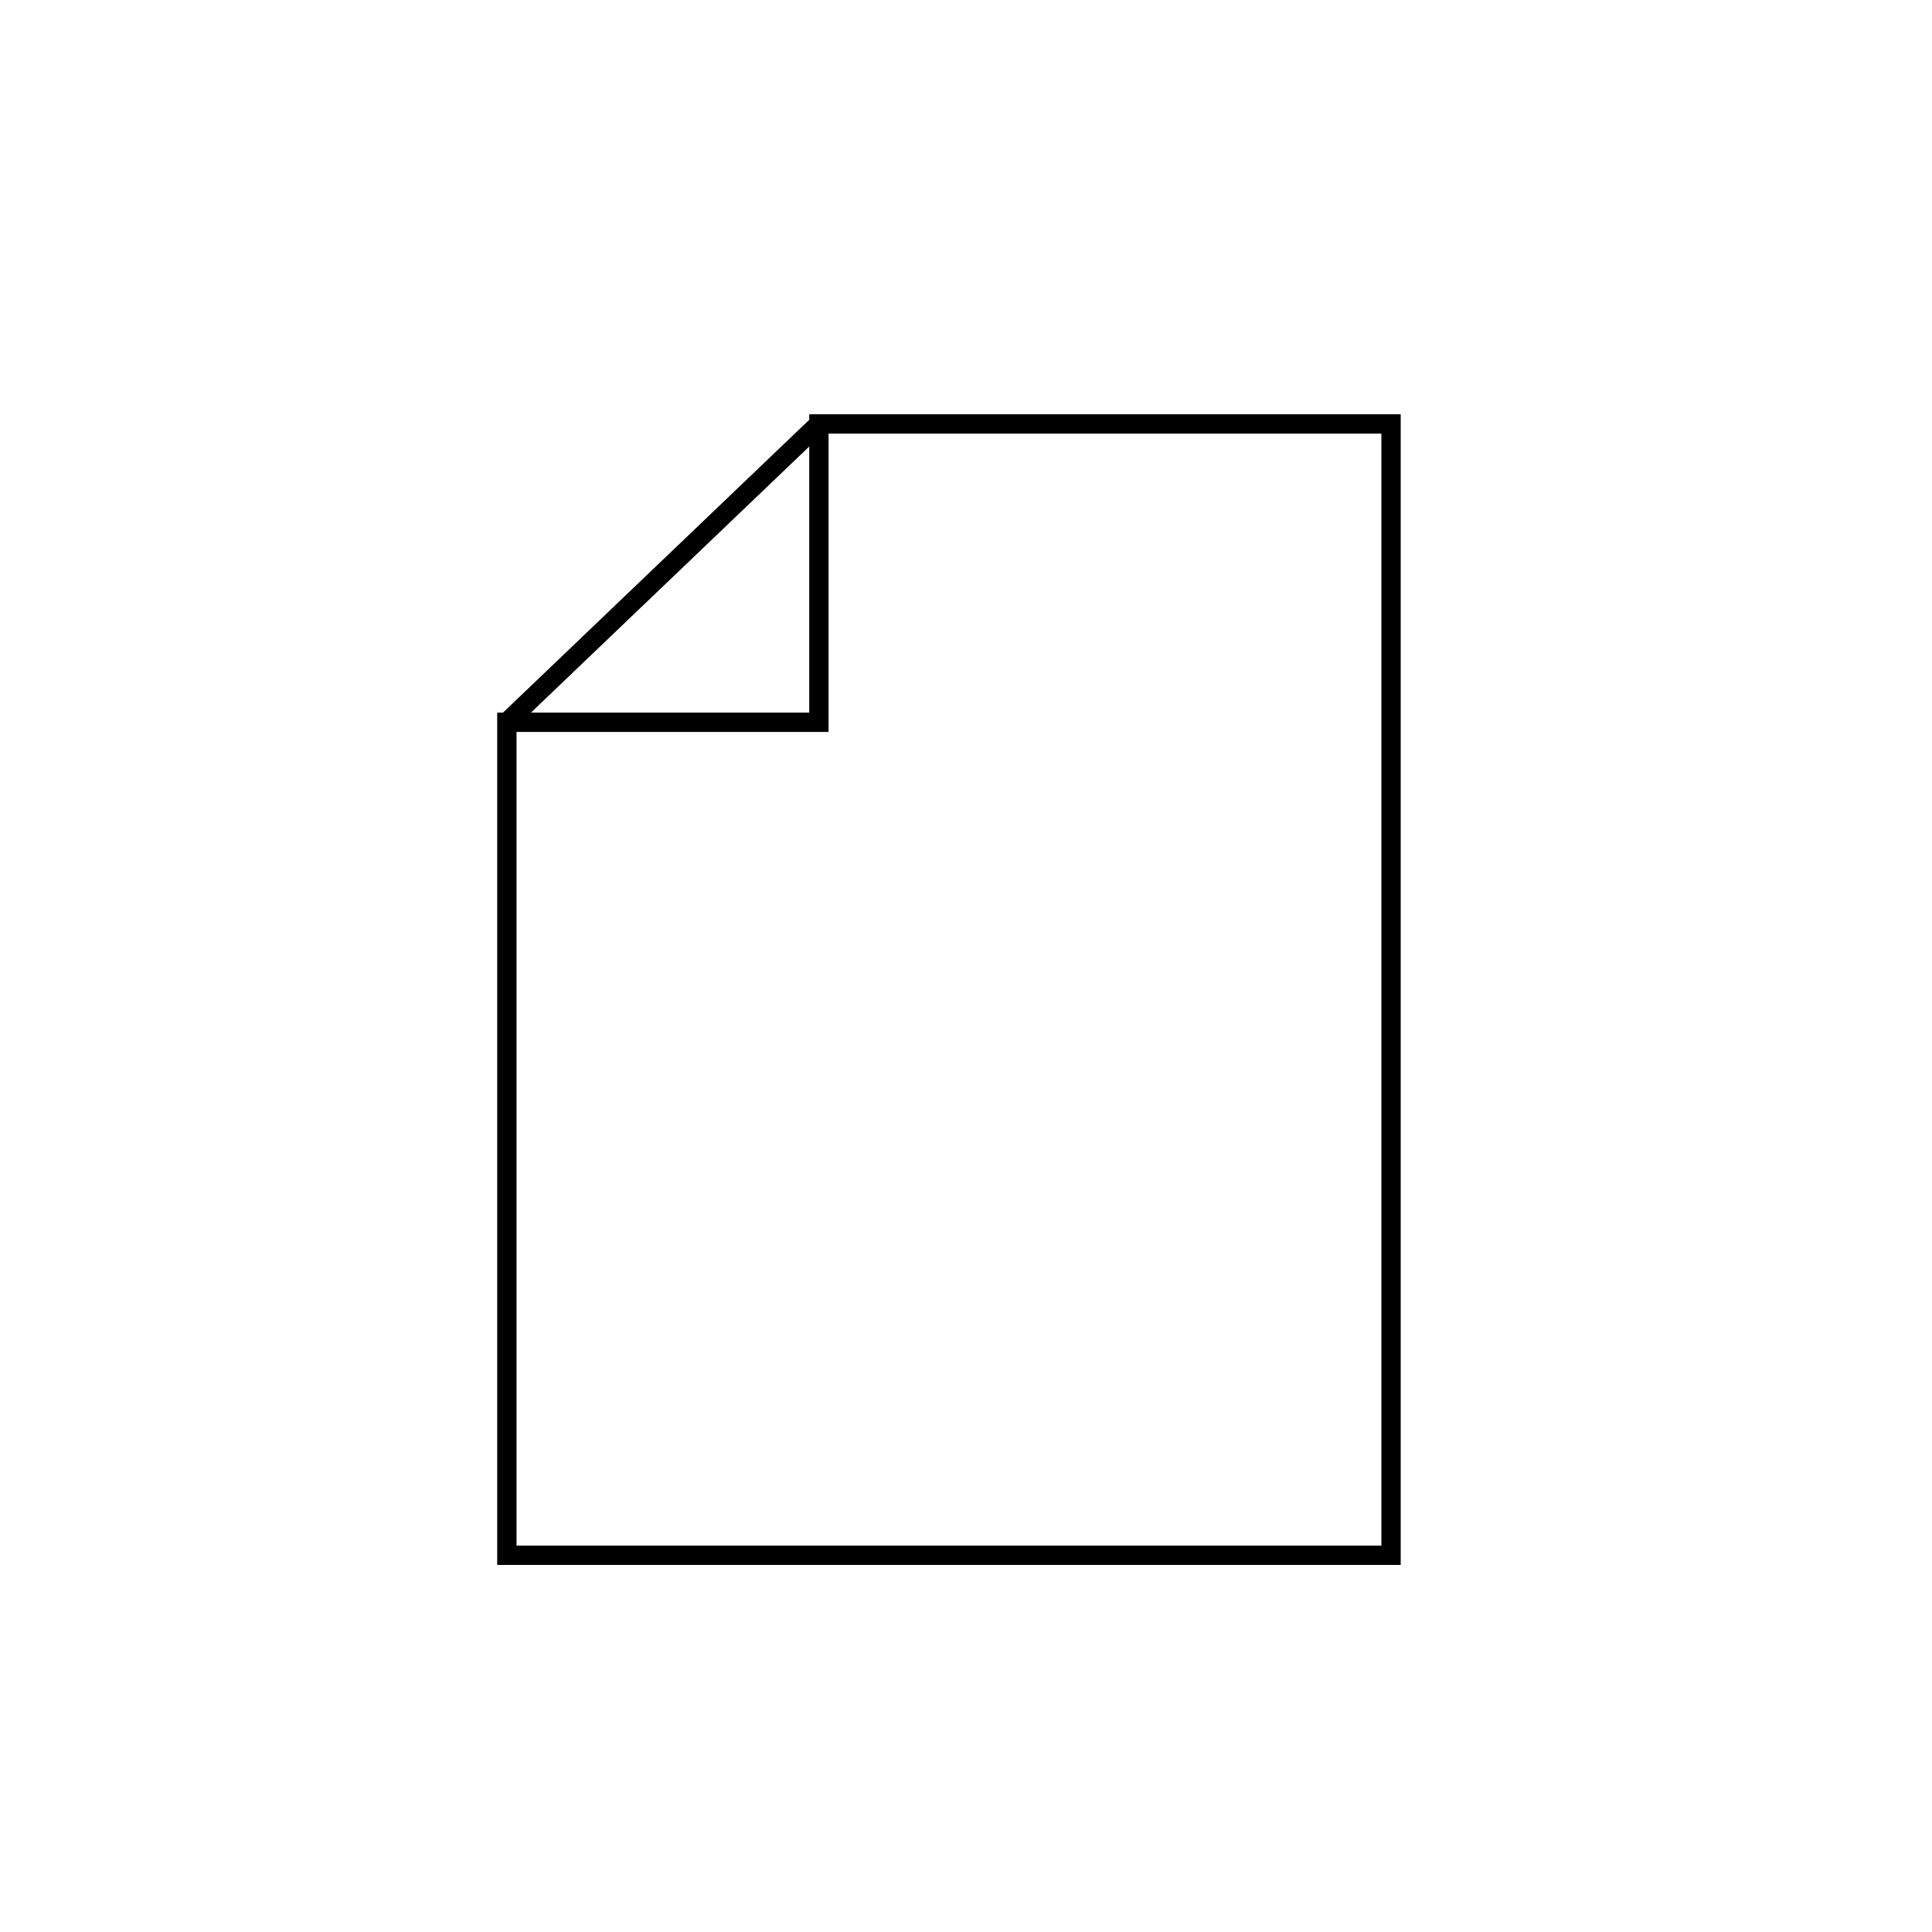
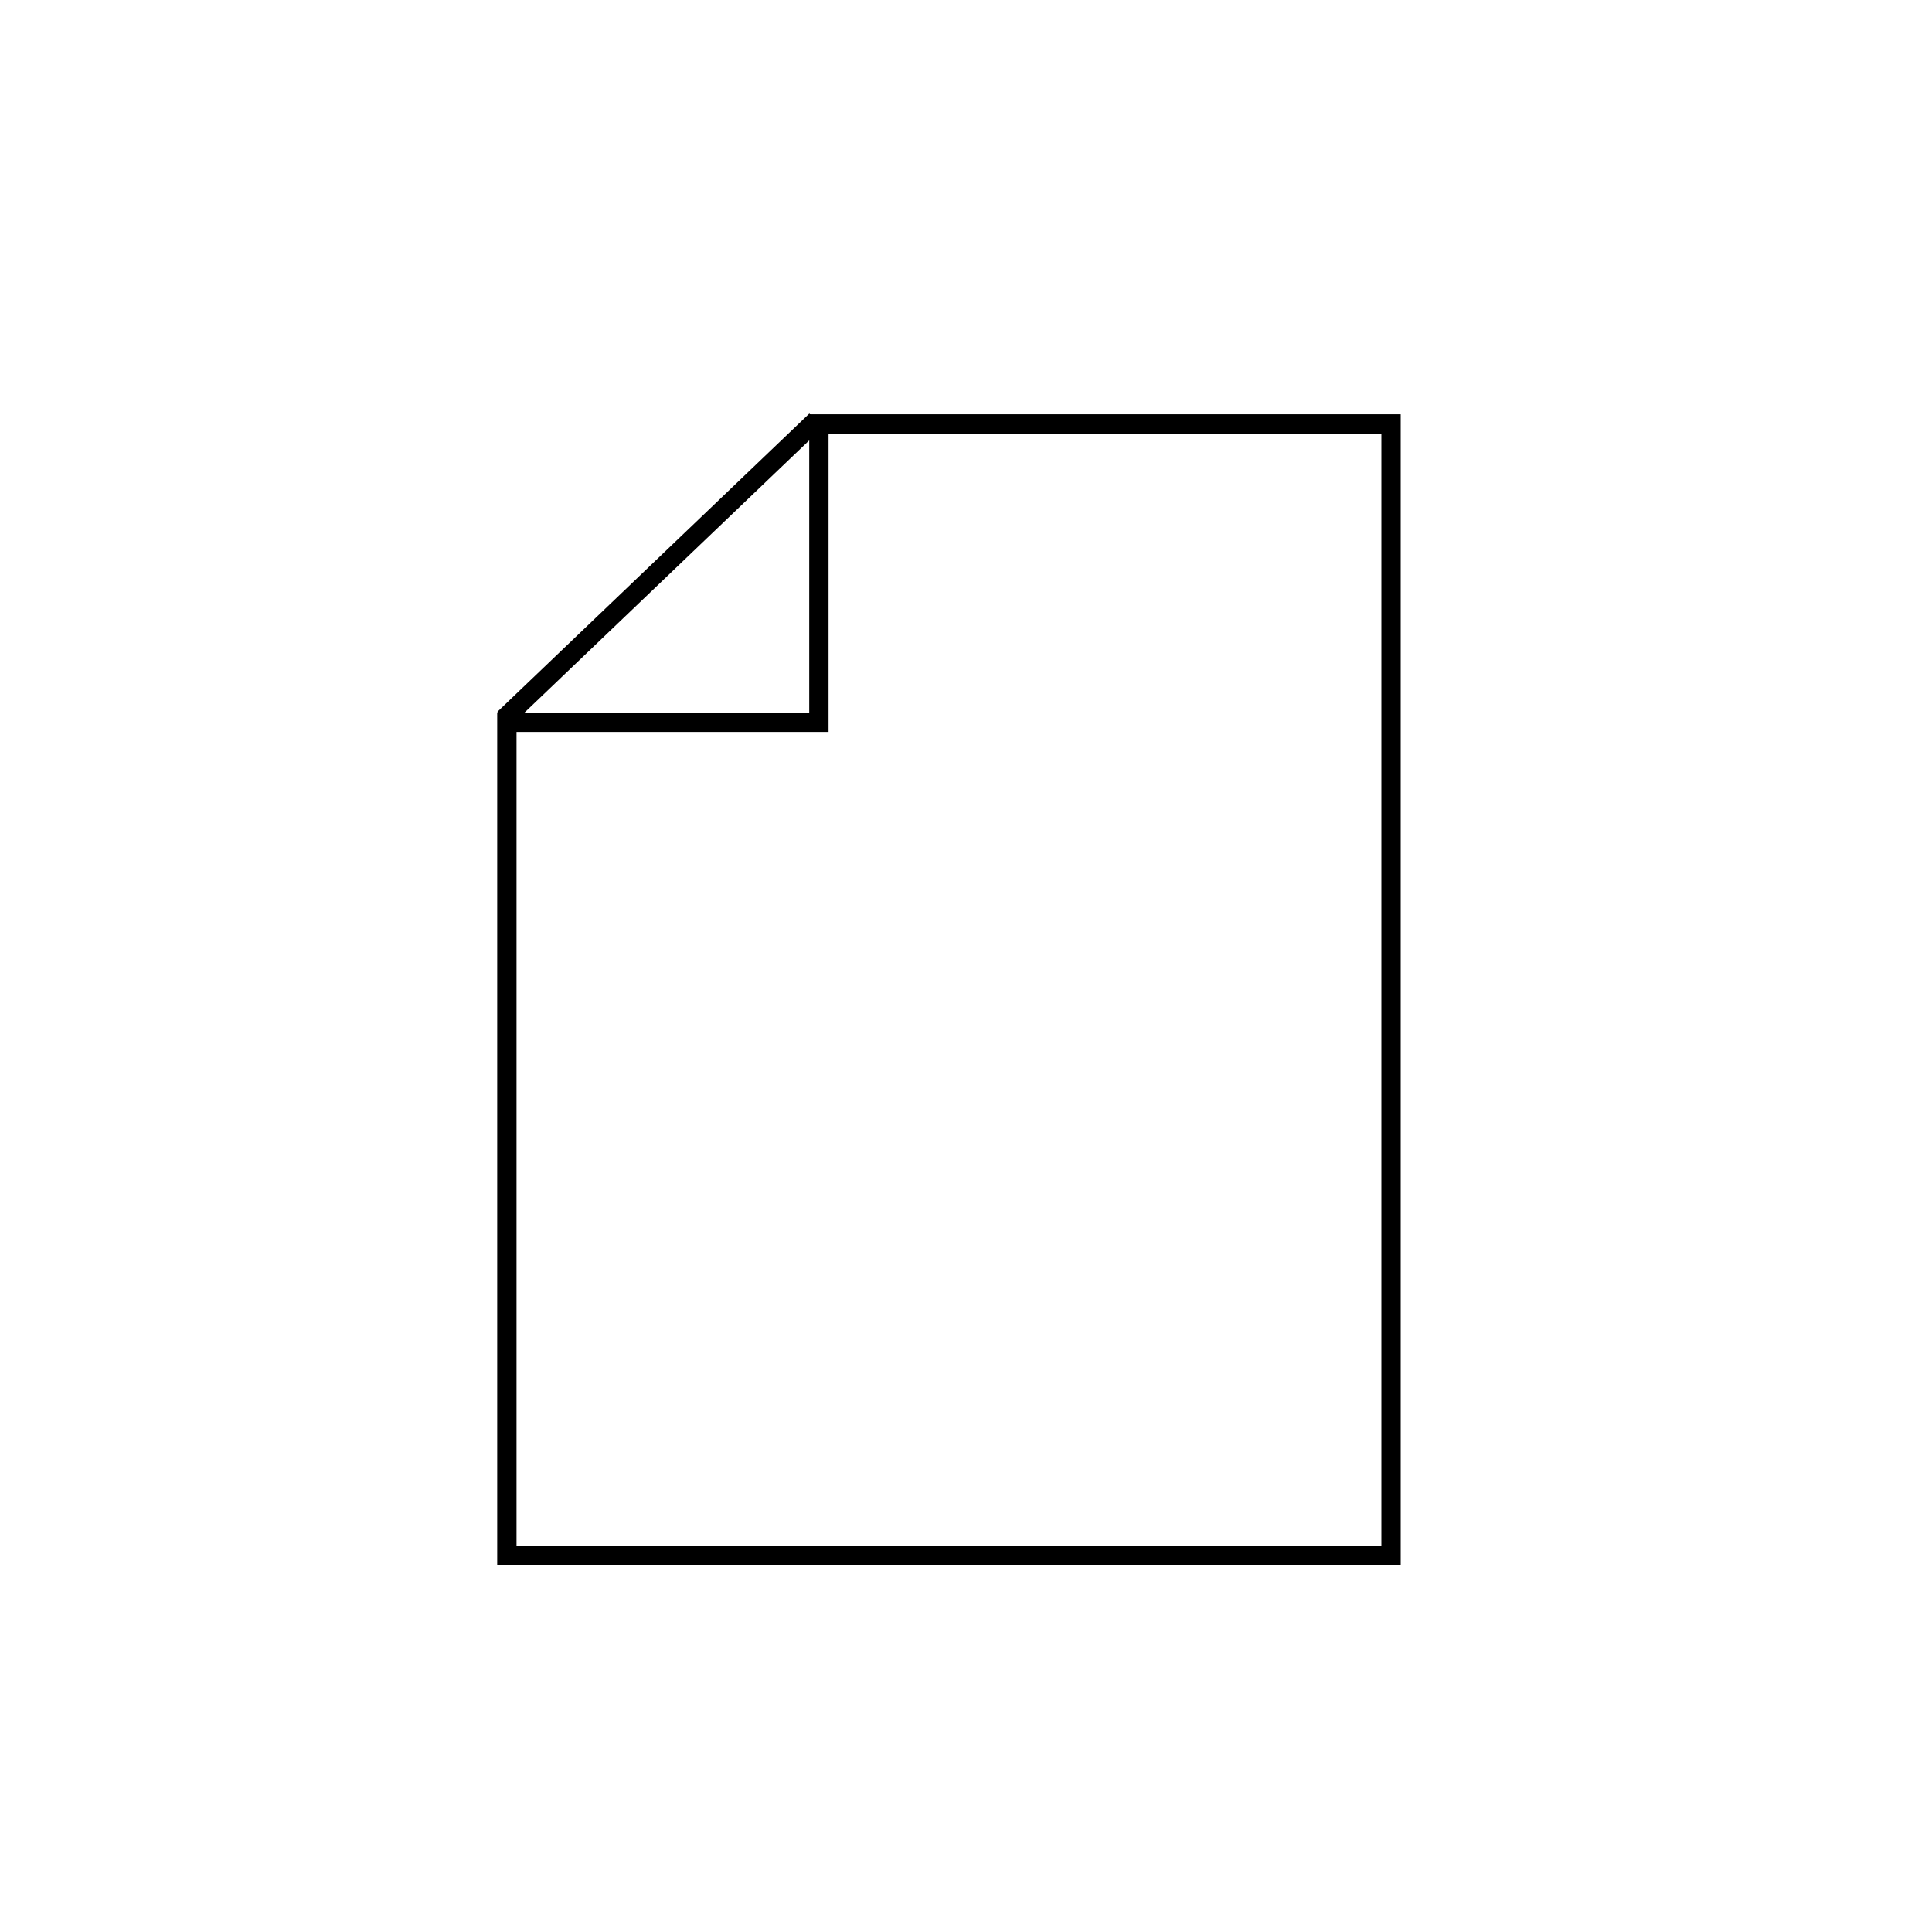
<svg xmlns="http://www.w3.org/2000/svg" xmlns:xlink="http://www.w3.org/1999/xlink" version="1.1" id="Layer_1" x="0px" y="0px" width="100px" height="100px" viewBox="0 0 100 100" enable-background="new 0 0 100 100" xml:space="preserve">
  <g>
    <g>
      <g>
        <g>
          <defs>
            <rect id="SVGID_1_" x="-1067.503" y="-648.579" width="2234.261" height="1396.413" />
          </defs>
          <clipPath id="SVGID_2_">
            <use xlink:href="#SVGID_1_" overflow="visible" />
          </clipPath>
          <path clip-path="url(#SVGID_2_)" fill="#010101" d="M-922.161,608.4c-13.378-3.272-22.194-12.165-22.194-22.125      c0-12.92,15.352-23.435,33.598-23.435v2.437c-17.029,0-31.164,9.42-31.164,20.998c0,8.816,8.156,16.759,20.424,19.761      L-922.161,608.4z" />
        </g>
      </g>
    </g>
    <g>
      <g>
        <g>
          <defs>
            <rect id="SVGID_3_" x="-1067.503" y="-648.579" width="2234.261" height="1396.413" />
          </defs>
          <clipPath id="SVGID_4_">
            <use xlink:href="#SVGID_3_" overflow="visible" />
          </clipPath>
          <path clip-path="url(#SVGID_4_)" fill="#010101" d="M-933.162,617.134c3.895-4.518,9.262-7.657,14.766-9.855      c-4.456-3.937-8.184-8.85-10.437-14.361l-2.988-0.536c2.278,5.362,5.31,10.208,9.405,14.179      c-5.23,2.354-9.904,5.87-13.784,10.033L-933.162,617.134z" />
        </g>
      </g>
    </g>
    <g>
      <g>
        <g>
          <defs>
            <rect id="SVGID_5_" x="-1067.503" y="-648.579" width="2234.261" height="1396.413" />
          </defs>
          <clipPath id="SVGID_6_">
            <use xlink:href="#SVGID_5_" overflow="visible" />
          </clipPath>
          <path clip-path="url(#SVGID_6_)" fill="#010101" d="M-914.705,580.091c13.377,3.272,21.964,12.166,21.964,22.126      c0,12.919-15.584,23.434-33.83,23.434v-2.437c17.03,0,31.397-9.42,31.397-20.997c0-8.82-8.042-16.76-20.312-19.762      L-914.705,580.091z" />
        </g>
      </g>
    </g>
    <g>
      <g>
        <g>
          <defs>
            <rect id="SVGID_7_" x="-1067.503" y="-648.579" width="2234.261" height="1396.413" />
          </defs>
          <clipPath id="SVGID_8_">
            <use xlink:href="#SVGID_7_" overflow="visible" />
          </clipPath>
          <path clip-path="url(#SVGID_8_)" fill="#010101" d="M-903.705,571.358c-3.894,4.517-9.262,7.653-14.765,9.854      c4.456,3.938,8.183,8.847,10.437,14.361l2.987,0.537c-2.277-5.363-5.306-10.209-9.404-14.183      c5.229-2.354,9.904-5.87,13.784-10.03L-903.705,571.358z" />
        </g>
      </g>
    </g>
  </g>
  <g>
    <g>
      <g>
        <g>
          <defs>
            <rect id="SVGID_9_" x="-1065.758" y="-646.834" width="2234.262" height="1396.414" />
          </defs>
          <clipPath id="SVGID_10_">
            <use xlink:href="#SVGID_9_" overflow="visible" />
          </clipPath>
          <path clip-path="url(#SVGID_10_)" fill="#010101" d="M-920.416,610.146c-13.378-3.273-22.194-12.166-22.194-22.129      c0-12.919,15.353-23.432,33.599-23.432v2.438c-17.03,0-31.165,9.419-31.165,20.994c0,8.819,8.156,16.763,20.424,19.765      L-920.416,610.146z" />
        </g>
      </g>
    </g>
    <g>
      <g>
        <g>
          <defs>
            <rect id="SVGID_11_" x="-1065.758" y="-646.834" width="2234.262" height="1396.414" />
          </defs>
          <clipPath id="SVGID_12_">
            <use xlink:href="#SVGID_11_" overflow="visible" />
          </clipPath>
          <path clip-path="url(#SVGID_12_)" fill="#010101" d="M-931.417,618.879c3.896-4.518,9.263-7.657,14.766-9.854      c-4.456-3.938-8.183-8.85-10.437-14.361l-2.988-0.537c2.278,5.362,5.307,10.209,9.405,14.179      c-5.229,2.354-9.903,5.871-13.784,10.033L-931.417,618.879z" />
        </g>
      </g>
    </g>
    <g>
      <g>
        <g>
          <defs>
            <rect id="SVGID_13_" x="-1065.758" y="-646.834" width="2234.262" height="1396.414" />
          </defs>
          <clipPath id="SVGID_14_">
            <use xlink:href="#SVGID_13_" overflow="visible" />
          </clipPath>
          <path clip-path="url(#SVGID_14_)" fill="#010101" d="M-912.959,581.836c13.377,3.273,21.964,12.166,21.964,22.126      c0,12.919-15.585,23.432-33.831,23.432v-2.435c17.03,0,31.397-9.419,31.397-20.997c0-8.819-8.041-16.76-20.312-19.762      L-912.959,581.836z" />
        </g>
      </g>
    </g>
    <g>
      <g>
        <g>
          <defs>
            <rect id="SVGID_15_" x="-1065.758" y="-646.834" width="2234.262" height="1396.414" />
          </defs>
          <clipPath id="SVGID_16_">
            <use xlink:href="#SVGID_15_" overflow="visible" />
          </clipPath>
          <path clip-path="url(#SVGID_16_)" fill="#010101" d="M-901.959,573.104c-3.895,4.521-9.263,7.657-14.766,9.857      c4.457,3.936,8.183,8.848,10.437,14.361l2.988,0.537c-2.277-5.362-5.307-10.209-9.404-14.182      c5.227-2.354,9.903-5.871,13.784-10.031L-901.959,573.104z" />
        </g>
      </g>
    </g>
  </g>
  <g>
    <g>
      <g>
        <g>
          <defs>
            <rect id="SVGID_17_" x="-1211.503" y="-648.579" width="2234.261" height="1396.413" />
          </defs>
          <clipPath id="SVGID_18_">
            <use xlink:href="#SVGID_17_" overflow="visible" />
          </clipPath>
          <path clip-path="url(#SVGID_18_)" fill="#010101" d="M-1066.161,608.4c-13.378-3.272-22.194-12.165-22.194-22.125      c0-12.92,15.352-23.435,33.598-23.435v2.437c-17.029,0-31.164,9.42-31.164,20.998c0,8.816,8.156,16.759,20.424,19.761      L-1066.161,608.4z" />
        </g>
      </g>
    </g>
    <g>
      <g>
        <g>
          <defs>
            <rect id="SVGID_19_" x="-1211.503" y="-648.579" width="2234.261" height="1396.413" />
          </defs>
          <clipPath id="SVGID_20_">
            <use xlink:href="#SVGID_19_" overflow="visible" />
          </clipPath>
          <path clip-path="url(#SVGID_20_)" fill="#010101" d="M-1077.162,617.134c3.895-4.518,9.262-7.657,14.766-9.855      c-4.456-3.937-8.184-8.85-10.437-14.361l-2.988-0.536c2.278,5.362,5.308,10.208,9.405,14.179      c-5.23,2.354-9.904,5.87-13.784,10.033L-1077.162,617.134z" />
        </g>
      </g>
    </g>
    <g>
      <g>
        <g>
          <defs>
            <rect id="SVGID_21_" x="-1211.503" y="-648.579" width="2234.261" height="1396.413" />
          </defs>
          <clipPath id="SVGID_22_">
            <use xlink:href="#SVGID_21_" overflow="visible" />
          </clipPath>
          <path clip-path="url(#SVGID_22_)" fill="#010101" d="M-1058.705,580.091c13.377,3.272,21.964,12.166,21.964,22.126      c0,12.919-15.584,23.434-33.83,23.434v-2.437c17.03,0,31.397-9.42,31.397-20.997c0-8.82-8.042-16.76-20.311-19.762      L-1058.705,580.091z" />
        </g>
      </g>
    </g>
    <g>
      <g>
        <g>
          <defs>
            <rect id="SVGID_23_" x="-1211.503" y="-648.579" width="2234.261" height="1396.413" />
          </defs>
          <clipPath id="SVGID_24_">
            <use xlink:href="#SVGID_23_" overflow="visible" />
          </clipPath>
          <path clip-path="url(#SVGID_24_)" fill="#010101" d="M-1047.705,571.358c-3.894,4.517-9.262,7.653-14.765,9.854      c4.456,3.938,8.183,8.847,10.437,14.361l2.987,0.537c-2.277-5.363-5.306-10.209-9.404-14.183      c5.229-2.354,9.904-5.87,13.784-10.03L-1047.705,571.358z" />
        </g>
      </g>
    </g>
  </g>
  <g>
    <g>
      <g>
        <g>
          <defs>
            <rect id="SVGID_25_" x="-1209.758" y="-646.834" width="2234.262" height="1396.414" />
          </defs>
          <clipPath id="SVGID_26_">
            <use xlink:href="#SVGID_25_" overflow="visible" />
          </clipPath>
          <path clip-path="url(#SVGID_26_)" fill="#010101" d="M-1064.416,610.146c-13.378-3.273-22.194-12.166-22.194-22.129      c0-12.919,15.353-23.432,33.599-23.432v2.438c-17.03,0-31.165,9.419-31.165,20.994c0,8.819,8.156,16.763,20.424,19.765      L-1064.416,610.146z" />
        </g>
      </g>
    </g>
    <g>
      <g>
        <g>
          <defs>
            <rect id="SVGID_27_" x="-1209.758" y="-646.834" width="2234.262" height="1396.414" />
          </defs>
          <clipPath id="SVGID_28_">
            <use xlink:href="#SVGID_27_" overflow="visible" />
          </clipPath>
          <path clip-path="url(#SVGID_28_)" fill="#010101" d="M-1075.417,618.879c3.896-4.518,9.263-7.657,14.766-9.854      c-4.456-3.938-8.183-8.85-10.437-14.361l-2.988-0.537c2.278,5.362,5.307,10.209,9.405,14.179      c-5.229,2.354-9.903,5.871-13.784,10.033L-1075.417,618.879z" />
        </g>
      </g>
    </g>
    <g>
      <g>
        <g>
          <defs>
            <rect id="SVGID_29_" x="-1209.758" y="-646.834" width="2234.262" height="1396.414" />
          </defs>
          <clipPath id="SVGID_30_">
            <use xlink:href="#SVGID_29_" overflow="visible" />
          </clipPath>
          <path clip-path="url(#SVGID_30_)" fill="#010101" d="M-1056.959,581.836c13.377,3.273,21.964,12.166,21.964,22.126      c0,12.919-15.585,23.432-33.831,23.432v-2.435c17.03,0,31.397-9.419,31.397-20.997c0-8.819-8.041-16.76-20.311-19.762      L-1056.959,581.836z" />
        </g>
      </g>
    </g>
    <g>
      <g>
        <g>
          <defs>
            <rect id="SVGID_31_" x="-1209.758" y="-646.834" width="2234.262" height="1396.414" />
          </defs>
          <clipPath id="SVGID_32_">
            <use xlink:href="#SVGID_31_" overflow="visible" />
          </clipPath>
          <path clip-path="url(#SVGID_32_)" fill="#010101" d="M-1045.959,573.104c-3.895,4.521-9.263,7.657-14.766,9.857      c4.457,3.936,8.183,8.848,10.437,14.361l2.988,0.537c-2.277-5.362-5.307-10.209-9.404-14.182      c5.227-2.354,9.903-5.871,13.784-10.031L-1045.959,573.104z" />
        </g>
      </g>
    </g>
  </g>
  <g>
    <g>
      <g>
        <g>
          <defs>
            <rect id="SVGID_33_" x="-945.003" y="-648.579" width="2234.261" height="1396.413" />
          </defs>
          <clipPath id="SVGID_34_">
            <use xlink:href="#SVGID_33_" overflow="visible" />
          </clipPath>
          <path clip-path="url(#SVGID_34_)" fill="#010101" d="M-799.661,608.4c-13.378-3.272-22.194-12.165-22.194-22.125      c0-12.92,15.352-23.435,33.598-23.435v2.437c-17.029,0-31.164,9.42-31.164,20.998c0,8.816,8.156,16.759,20.424,19.761      L-799.661,608.4z" />
        </g>
      </g>
    </g>
    <g>
      <g>
        <g>
          <defs>
            <rect id="SVGID_35_" x="-945.003" y="-648.579" width="2234.261" height="1396.413" />
          </defs>
          <clipPath id="SVGID_36_">
            <use xlink:href="#SVGID_35_" overflow="visible" />
          </clipPath>
          <path clip-path="url(#SVGID_36_)" fill="#010101" d="M-810.662,617.134c3.895-4.518,9.262-7.657,14.766-9.855      c-4.456-3.937-8.184-8.85-10.437-14.361l-2.988-0.536c2.278,5.362,5.31,10.208,9.405,14.179      c-5.23,2.354-9.904,5.87-13.784,10.033L-810.662,617.134z" />
        </g>
      </g>
    </g>
    <g>
      <g>
        <g>
          <defs>
            <rect id="SVGID_37_" x="-945.003" y="-648.579" width="2234.261" height="1396.413" />
          </defs>
          <clipPath id="SVGID_38_">
            <use xlink:href="#SVGID_37_" overflow="visible" />
          </clipPath>
          <path clip-path="url(#SVGID_38_)" fill="#010101" d="M-792.205,580.091c13.377,3.272,21.964,12.166,21.964,22.126      c0,12.919-15.584,23.434-33.83,23.434v-2.437c17.03,0,31.397-9.42,31.397-20.997c0-8.82-8.042-16.76-20.312-19.762      L-792.205,580.091z" />
        </g>
      </g>
    </g>
    <g>
      <g>
        <g>
          <defs>
            <rect id="SVGID_39_" x="-945.003" y="-648.579" width="2234.261" height="1396.413" />
          </defs>
          <clipPath id="SVGID_40_">
            <use xlink:href="#SVGID_39_" overflow="visible" />
          </clipPath>
          <path clip-path="url(#SVGID_40_)" fill="#010101" d="M-781.205,571.358c-3.894,4.517-9.262,7.653-14.765,9.854      c4.456,3.938,8.183,8.847,10.437,14.361l2.987,0.537c-2.277-5.363-5.306-10.209-9.404-14.183      c5.229-2.354,9.904-5.87,13.784-10.03L-781.205,571.358z" />
        </g>
      </g>
    </g>
  </g>
  <g>
    <g>
      <g>
        <g>
          <defs>
            <rect id="SVGID_41_" x="-943.258" y="-646.834" width="2234.262" height="1396.414" />
          </defs>
          <clipPath id="SVGID_42_">
            <use xlink:href="#SVGID_41_" overflow="visible" />
          </clipPath>
          <path clip-path="url(#SVGID_42_)" fill="#010101" d="M-797.916,610.146c-13.378-3.273-22.194-12.166-22.194-22.129      c0-12.919,15.353-23.432,33.599-23.432v2.438c-17.03,0-31.165,9.419-31.165,20.994c0,8.819,8.156,16.763,20.424,19.765      L-797.916,610.146z" />
        </g>
      </g>
    </g>
    <g>
      <g>
        <g>
          <defs>
            <rect id="SVGID_43_" x="-943.258" y="-646.834" width="2234.262" height="1396.414" />
          </defs>
          <clipPath id="SVGID_44_">
            <use xlink:href="#SVGID_43_" overflow="visible" />
          </clipPath>
          <path clip-path="url(#SVGID_44_)" fill="#010101" d="M-808.917,618.879c3.896-4.518,9.263-7.657,14.766-9.854      c-4.456-3.938-8.183-8.85-10.437-14.361l-2.988-0.537c2.278,5.362,5.307,10.209,9.405,14.179      c-5.229,2.354-9.903,5.871-13.784,10.033L-808.917,618.879z" />
        </g>
      </g>
    </g>
    <g>
      <g>
        <g>
          <defs>
            <rect id="SVGID_45_" x="-943.258" y="-646.834" width="2234.262" height="1396.414" />
          </defs>
          <clipPath id="SVGID_46_">
            <use xlink:href="#SVGID_45_" overflow="visible" />
          </clipPath>
          <path clip-path="url(#SVGID_46_)" fill="#010101" d="M-790.459,581.836c13.377,3.273,21.964,12.166,21.964,22.126      c0,12.919-15.585,23.432-33.831,23.432v-2.435c17.03,0,31.397-9.419,31.397-20.997c0-8.819-8.041-16.76-20.312-19.762      L-790.459,581.836z" />
        </g>
      </g>
    </g>
    <g>
      <g>
        <g>
          <defs>
            <rect id="SVGID_47_" x="-943.258" y="-646.834" width="2234.262" height="1396.414" />
          </defs>
          <clipPath id="SVGID_48_">
            <use xlink:href="#SVGID_47_" overflow="visible" />
          </clipPath>
          <path clip-path="url(#SVGID_48_)" fill="#010101" d="M-779.459,573.104c-3.895,4.521-9.263,7.657-14.766,9.857      c4.457,3.936,8.183,8.848,10.437,14.361l2.988,0.537c-2.277-5.362-5.307-10.209-9.404-14.182      c5.227-2.354,9.903-5.871,13.784-10.031L-779.459,573.104z" />
        </g>
      </g>
    </g>
  </g>
  <g>
    <polygon fill="none" stroke="#000000" stroke-miterlimit="10" points="26.235,37.385 42.386,37.385 42.386,21.943 72,21.943    72,80.5 26.235,80.5  " />
  </g>
-   <line fill="none" stroke="#000000" stroke-miterlimit="10" x1="26.235" y1="37.385" x2="42.386" y2="21.943" />
+   <line fill="none" stroke="#000000" stroke-miterlimit="10" x1="26.085" y1="37.208" x2="42.237" y2="21.767" />
</svg>
